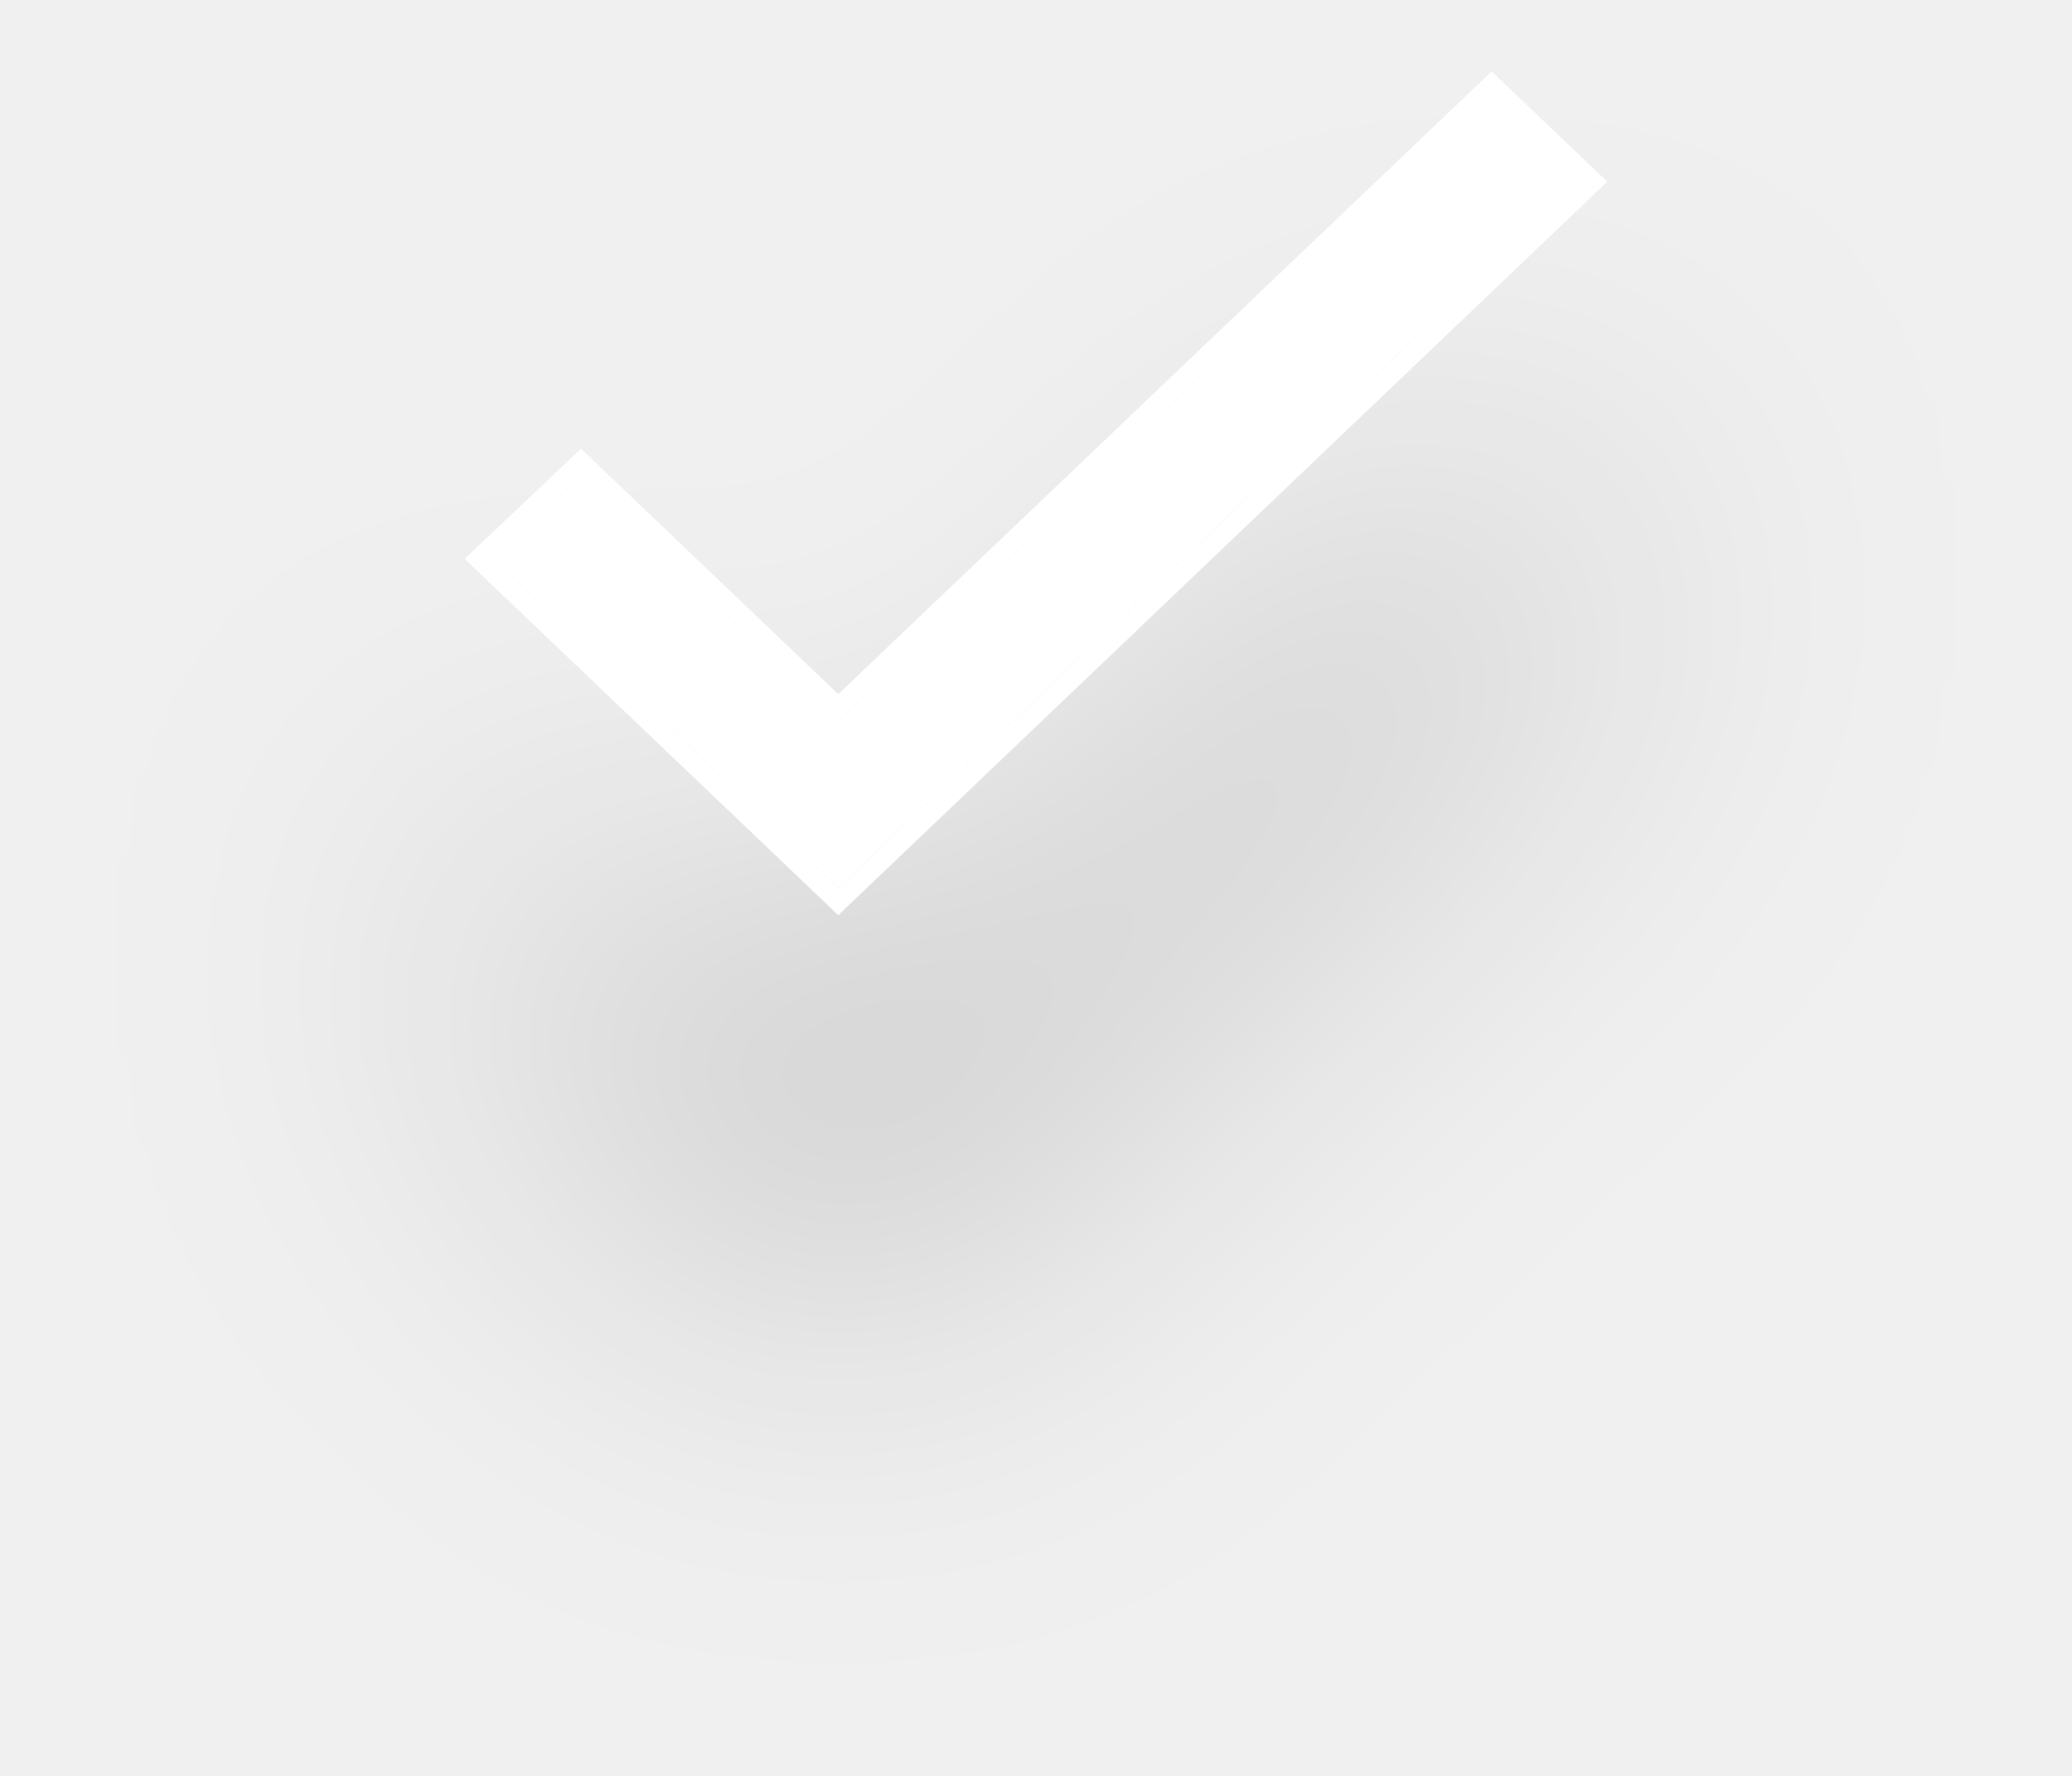
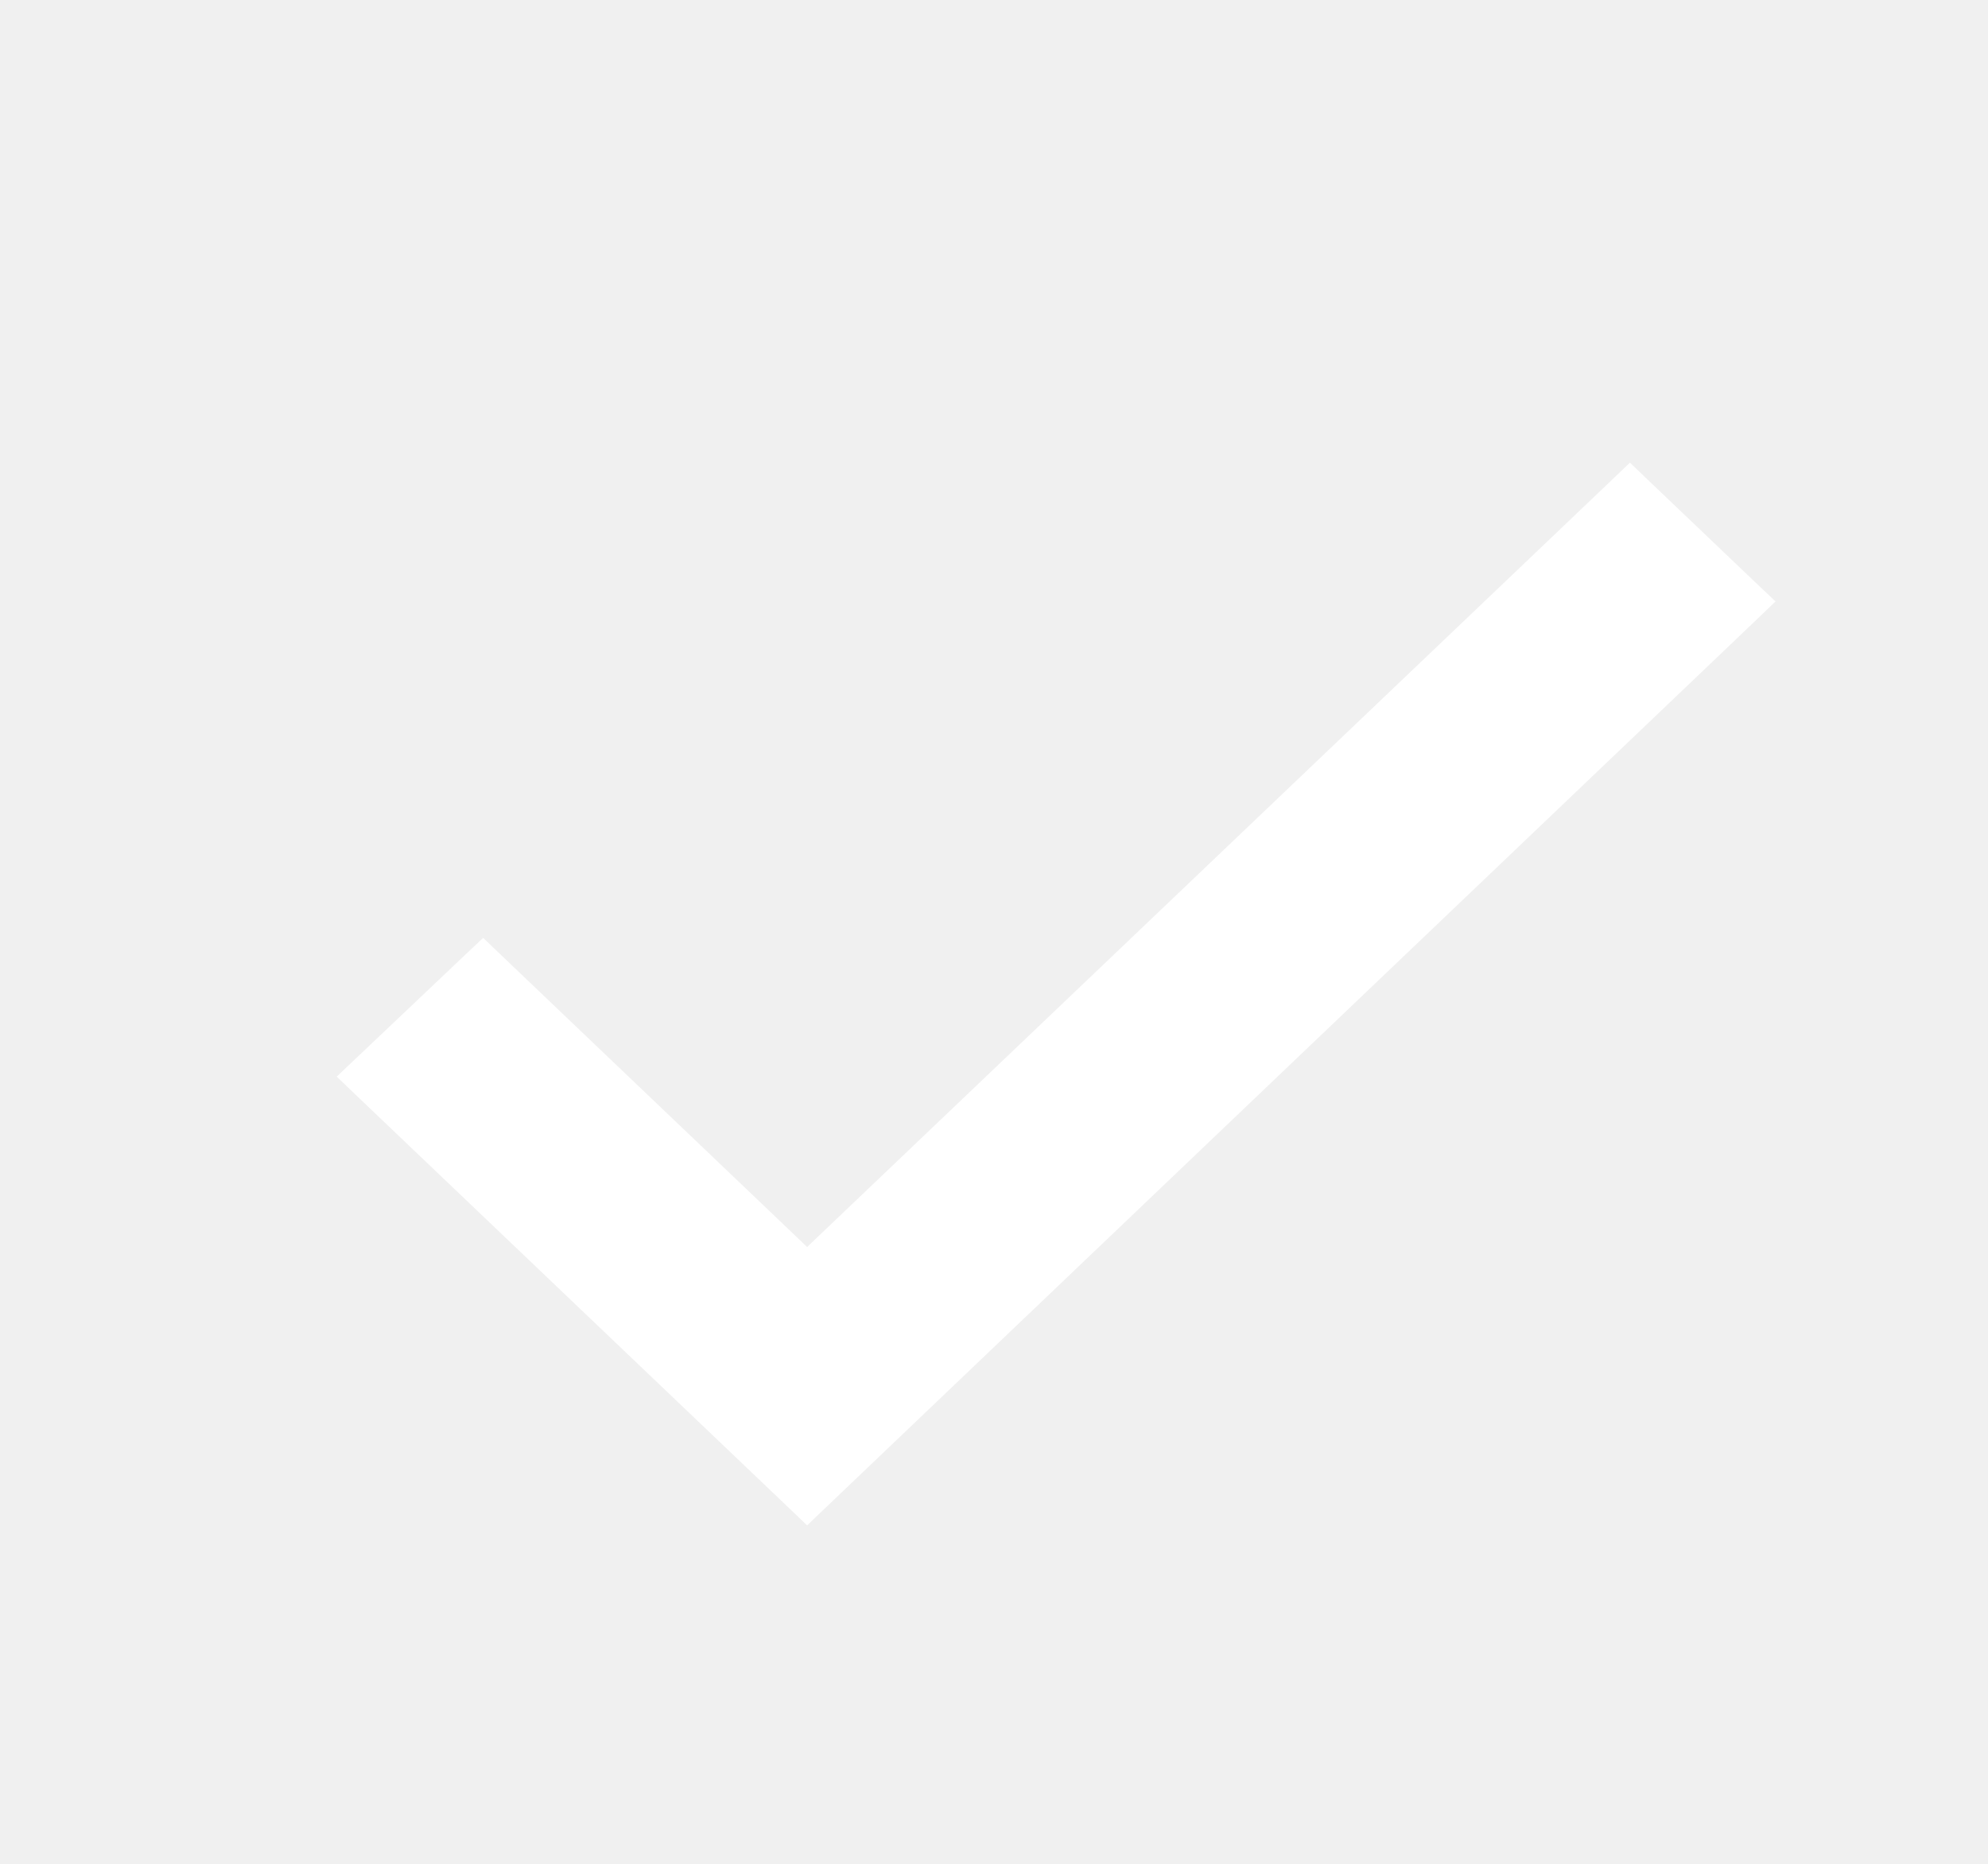
- <svg xmlns="http://www.w3.org/2000/svg" width="21" height="18" fill="none">
-   <g filter="url(#filter0_d)">
-     <path d="M8.496 7.312L5.888 4.824 5 5.665 8.496 9 16 1.841 15.118 1 8.496 7.312z" fill="#fff" />
-     <path d="M5.957 4.752l-.069-.066-.069.065-.888.842-.076.072.076.073 3.496 3.334.069.066.069-.066 7.504-7.158.076-.073-.076-.072-.882-.841-.069-.066-.069.066-6.553 6.246-2.539-2.422z" stroke="#fff" stroke-width=".2" />
-   </g>
-   <defs>
-     <filter id="filter0_d" x=".71" y=".724" width="19.58" height="16.553" filterUnits="userSpaceOnUse" color-interpolation-filters="sRGB">
-       <feFlood flood-opacity="0" result="BackgroundImageFix" />
-       <feColorMatrix in="SourceAlpha" values="0 0 0 0 0 0 0 0 0 0 0 0 0 0 0 0 0 0 127 0" />
-       <feOffset dy="4" />
-       <feGaussianBlur stdDeviation="2" />
-       <feColorMatrix values="0 0 0 0 0 0 0 0 0 0 0 0 0 0 0 0 0 0 0.25 0" />
-       <feBlend in2="BackgroundImageFix" result="effect1_dropShadow" />
-       <feBlend in="SourceGraphic" in2="effect1_dropShadow" result="shape" />
-     </filter>
-   </defs>
+ <svg xmlns="http://www.w3.org/2000/svg" width="16" height="15" fill="none">
+   <path d="M3.957 7.752l-.069-.066-.069.065-.888.842-.076.072.076.073 3.496 3.334.069.066.069-.066 7.504-7.158.076-.073-.076-.072-.882-.841-.069-.066-.069.066-6.553 6.246-2.539-2.422z" fill="#fff" stroke="#fff" stroke-width=".2" />
</svg>
